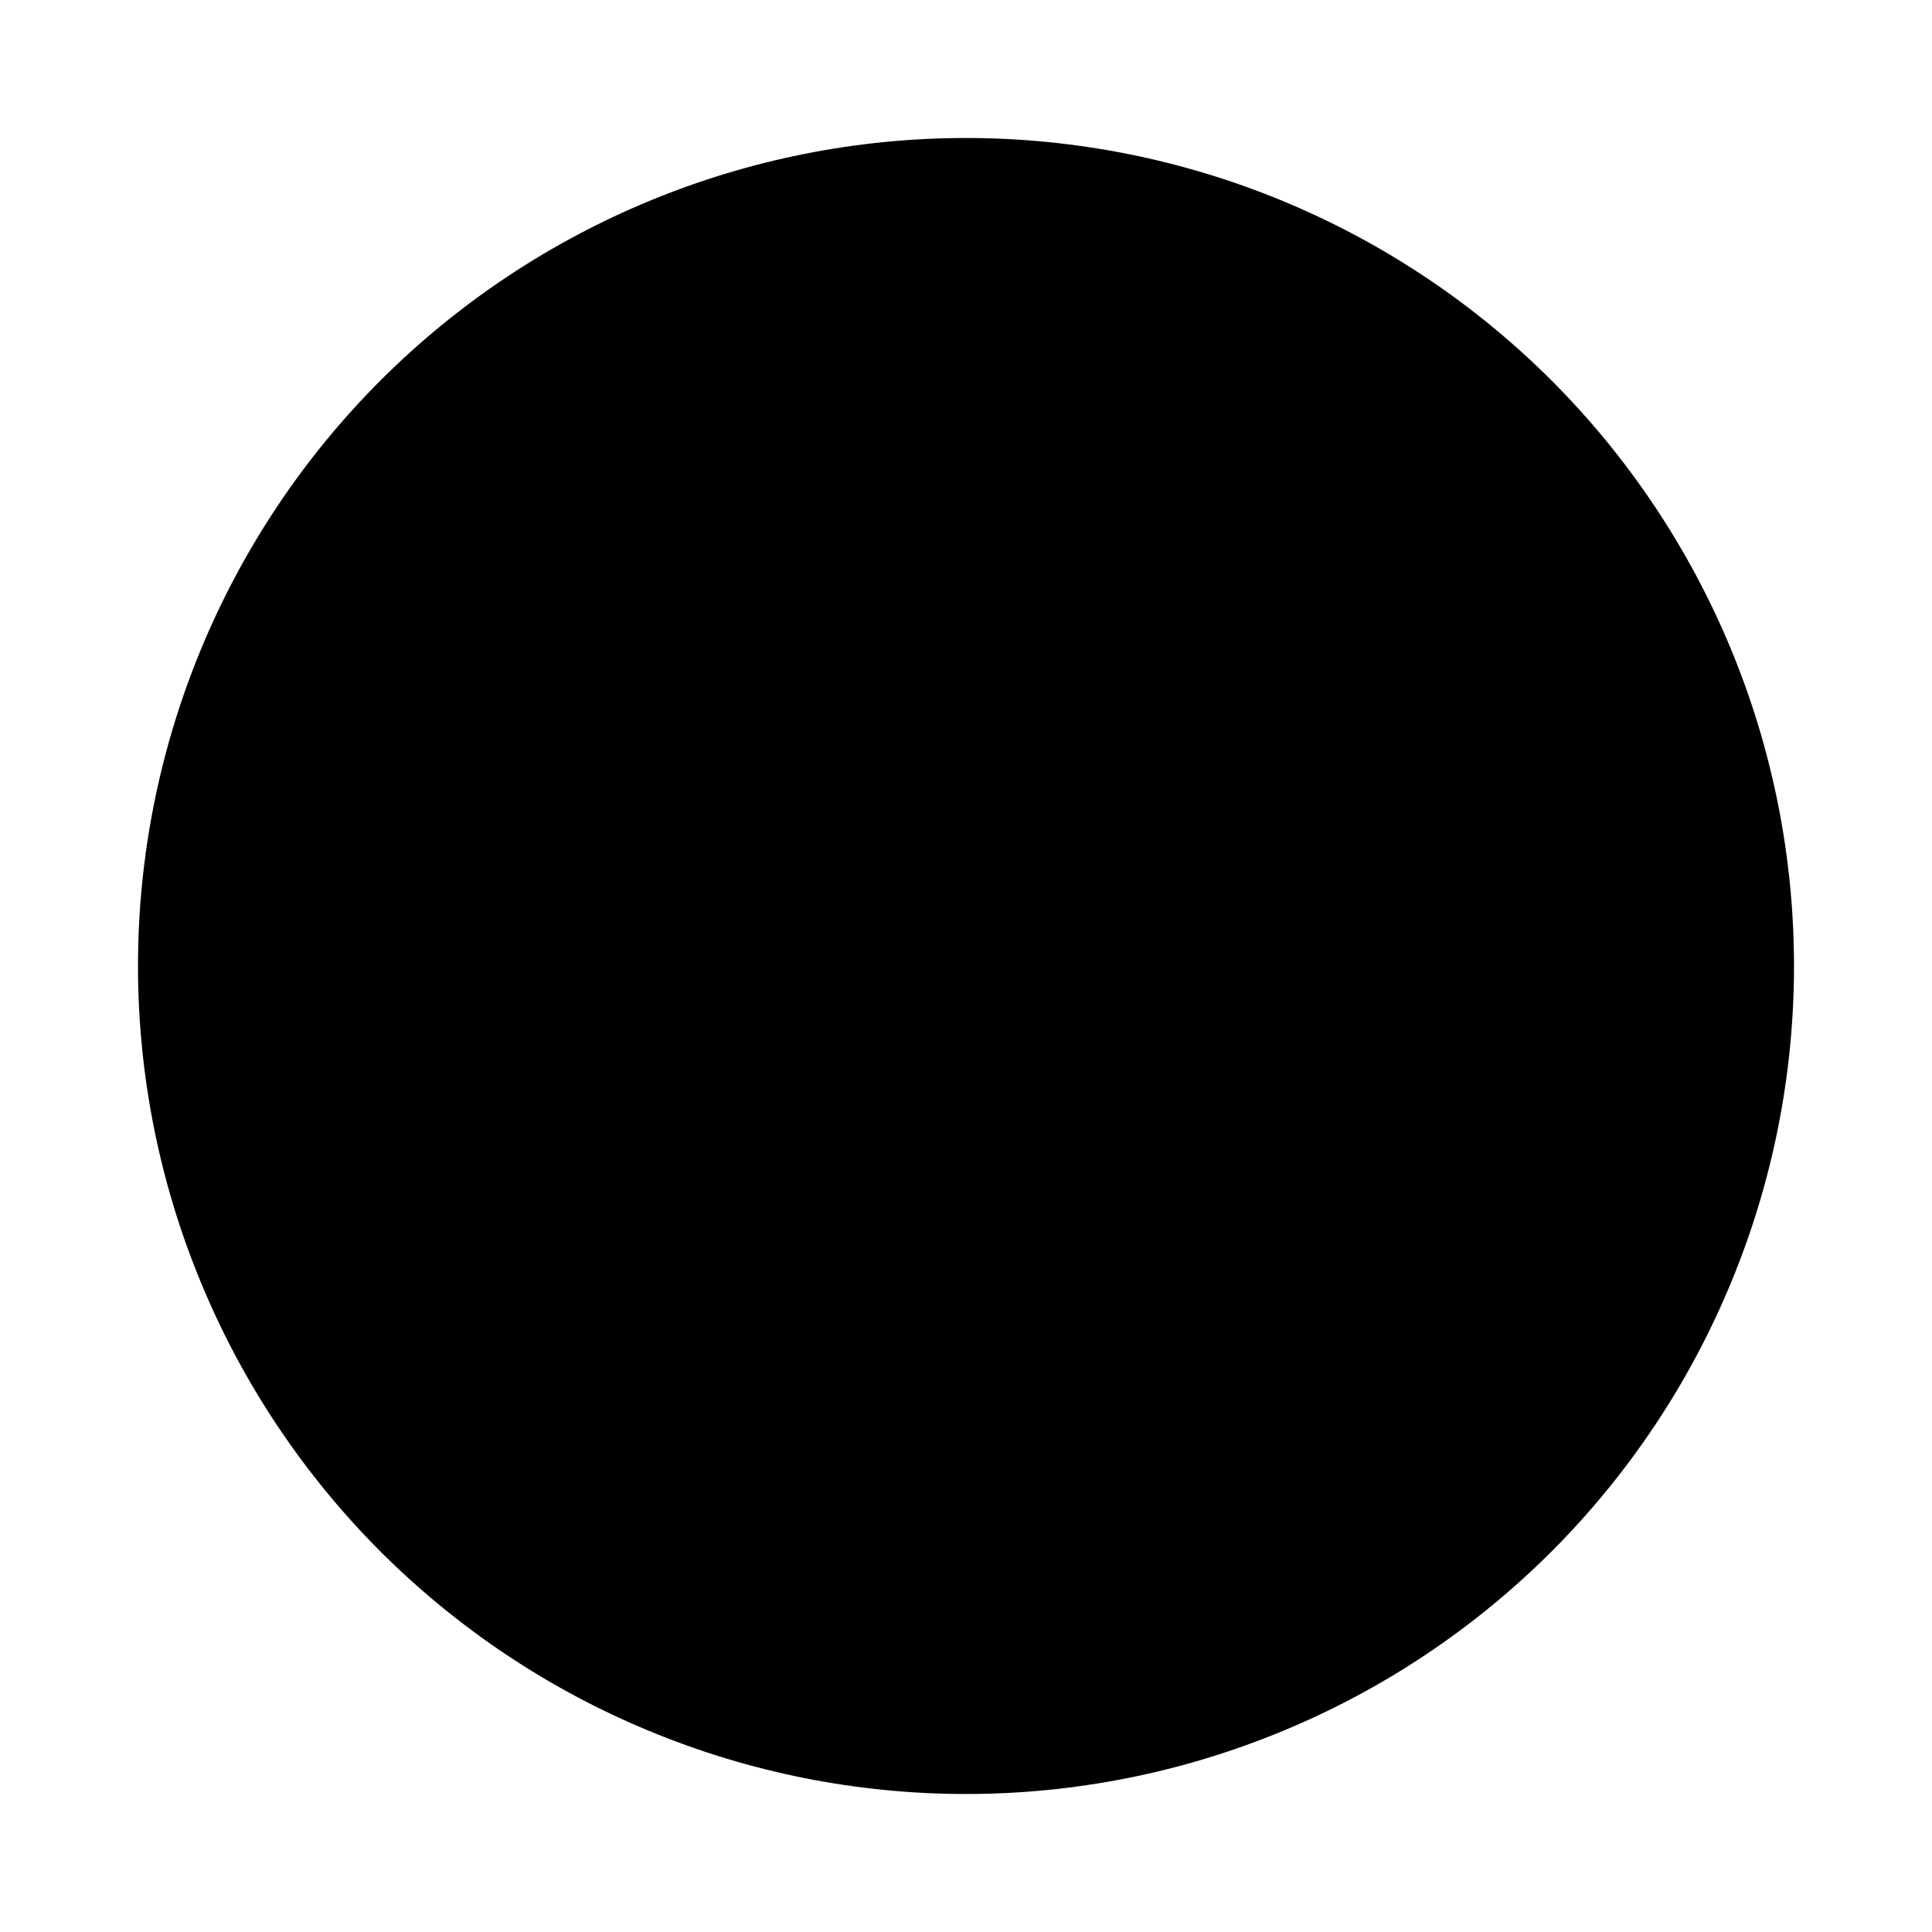
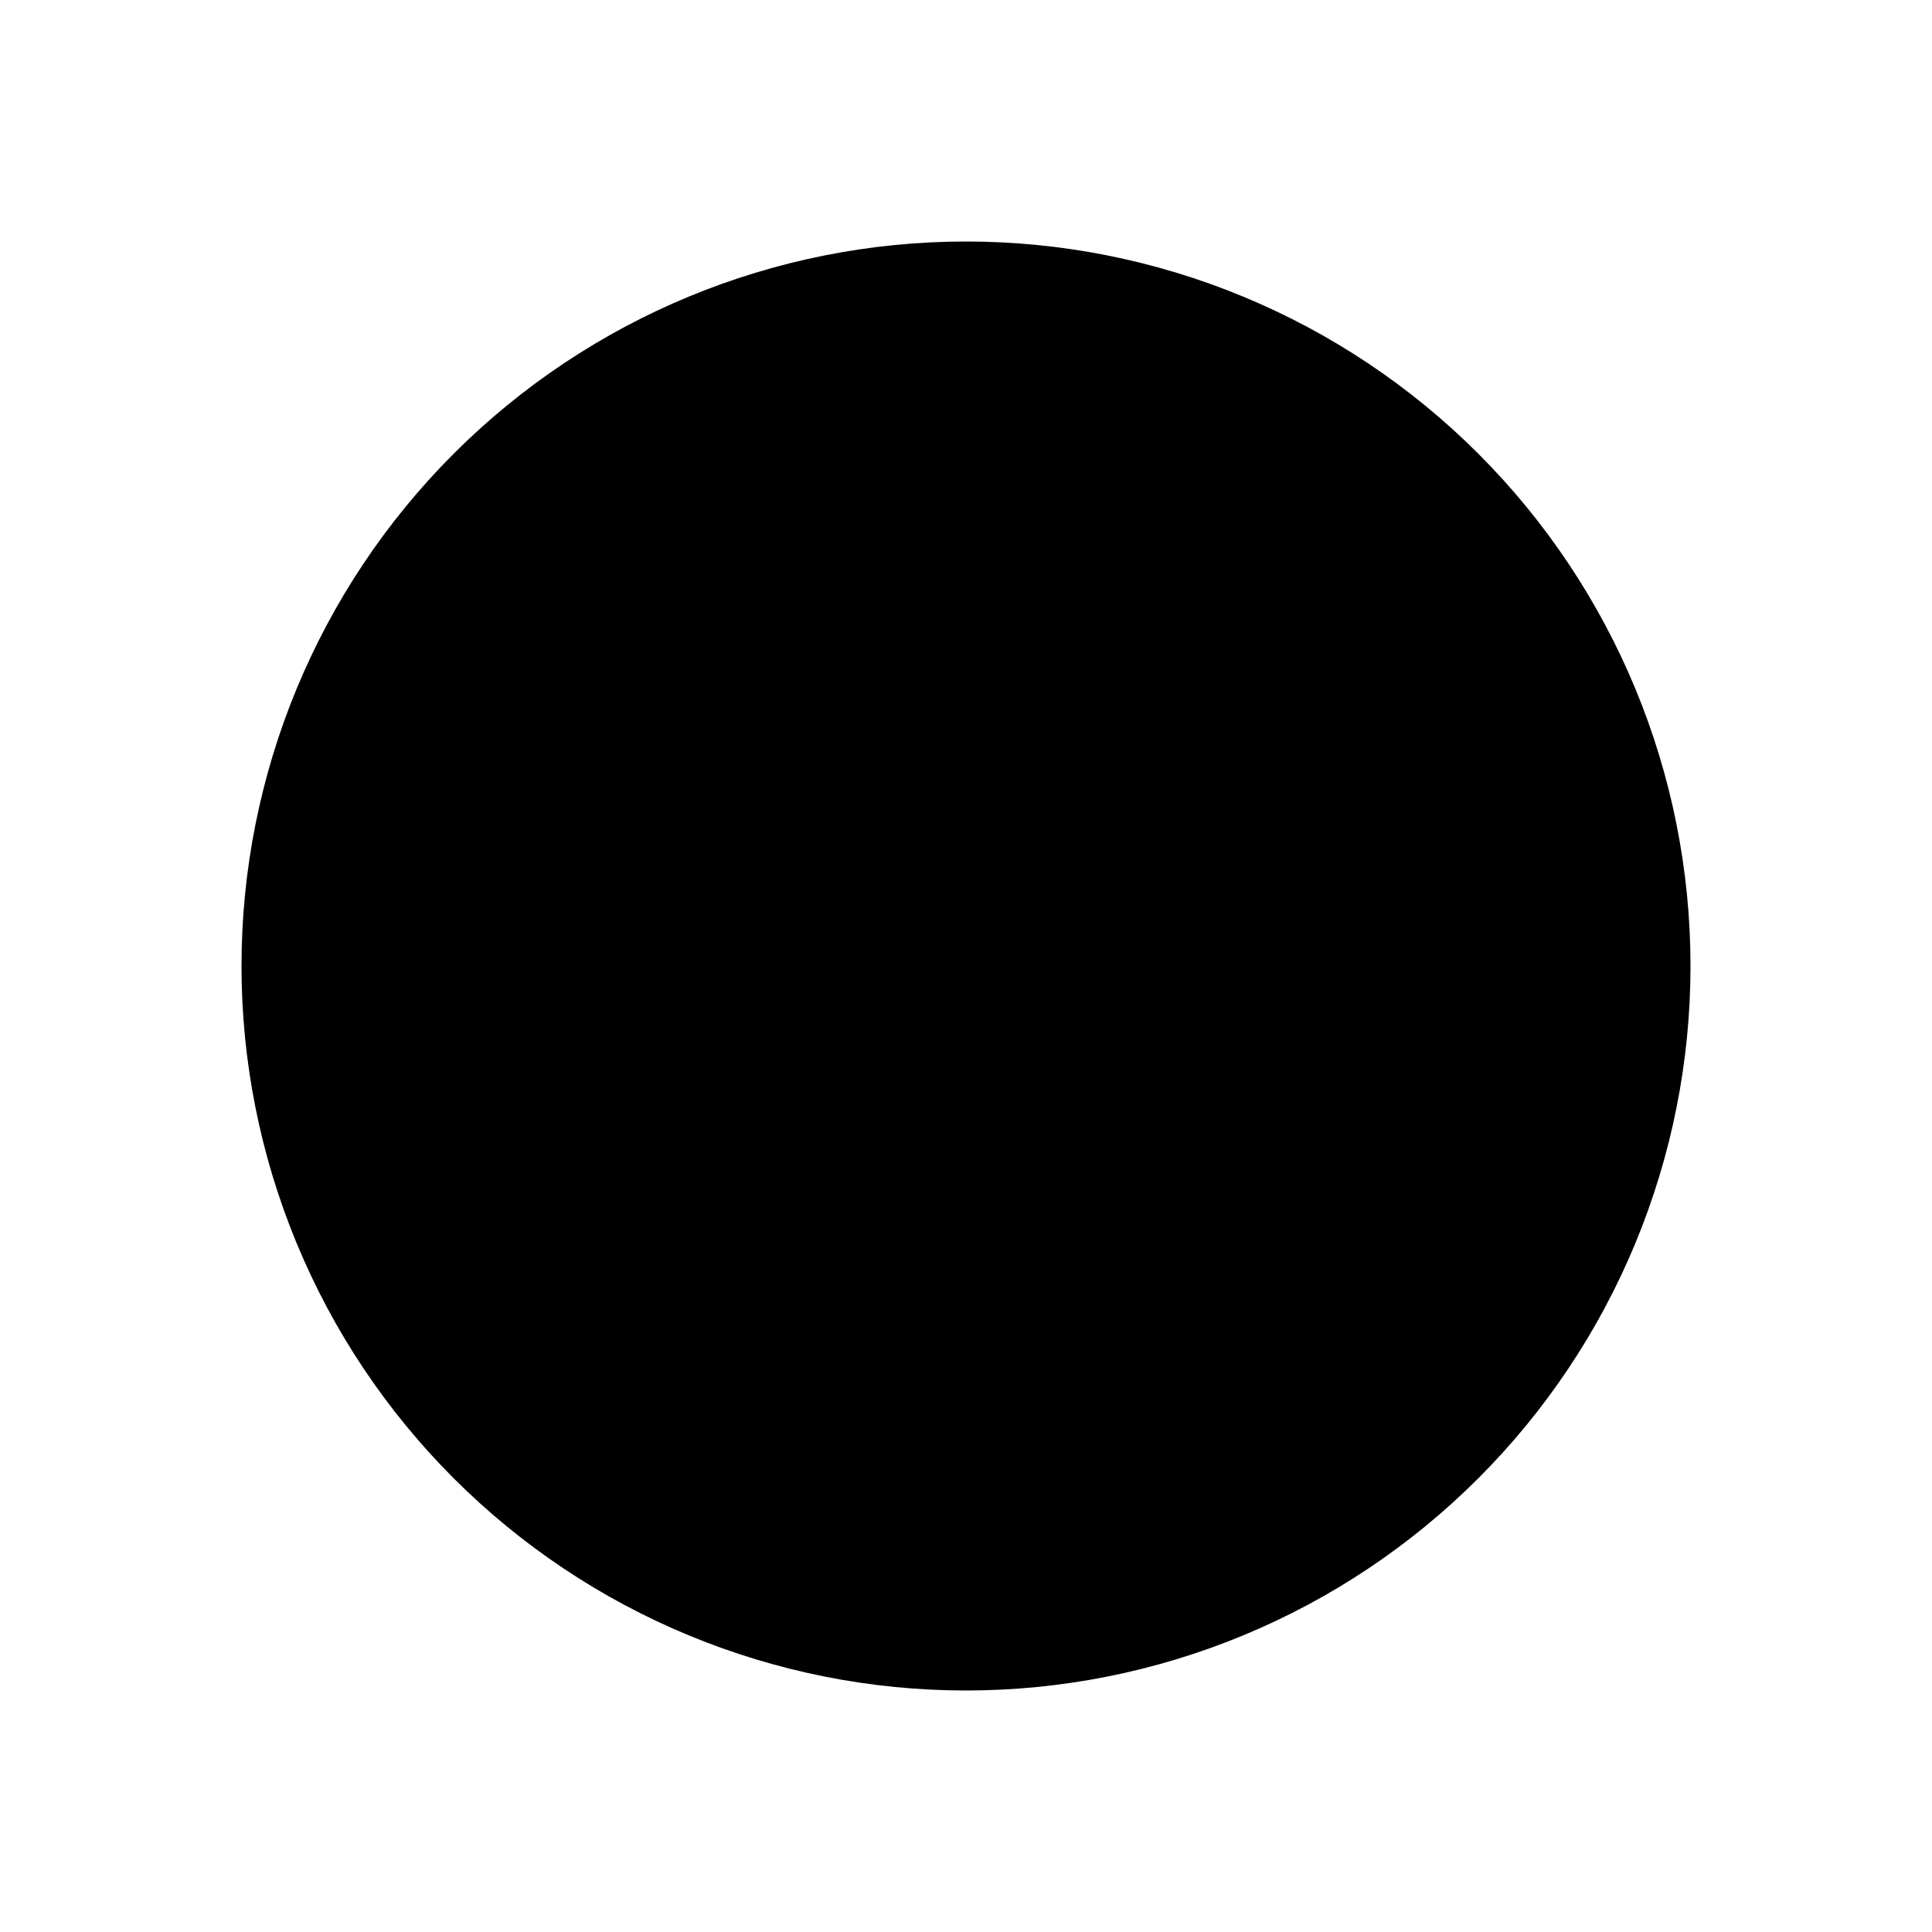
- <svg width="14" height="14">
-   <path class="i-str-white" d="M7 10.333V7V5.667M7 3.667H7.007M13 7C13 7.788 12.845 8.568 12.543 9.296C12.242 10.024 11.8 10.685 11.243 11.243C10.685 11.8 10.024 12.242 9.296 12.543C8.568 12.845 7.788 13 7 13C6.212 13 5.432 12.845 4.704 12.543C3.976 12.242 3.315 11.8 2.757 11.243C2.2 10.685 1.758 10.024 1.457 9.296C1.155 8.568 1 7.788 1 7C1 5.409 1.632 3.883 2.757 2.757C3.883 1.632 5.409 1 7 1C8.591 1 10.117 1.632 11.243 2.757C12.368 3.883 13 5.409 13 7Z" stroke-linecap="round" stroke-linejoin="round" />
+ <svg width="24" height="24" viewBox="0 0 24 24">
+   <path class="i-str-white" d="M12 17V12V10M12 7H12.01M21 12C21 13.182 20.767 14.352 20.315 15.444C19.863 16.536 19.2 17.528 18.364 18.364C17.528 19.2 16.536 19.863 15.444 20.315C14.352 20.767 13.182 21 12 21C10.818 21 9.648 20.767 8.556 20.315C7.464 19.863 6.472 19.2 5.636 18.364C4.8 17.528 4.137 16.536 3.685 15.444C3.233 14.352 3 13.182 3 12C3 9.613 3.948 7.324 5.636 5.636C7.324 3.948 9.613 3 12 3C14.387 3 16.676 3.948 18.364 5.636C20.052 7.324 21 9.613 21 12Z" stroke-linecap="round" stroke-linejoin="round" />
</svg>
